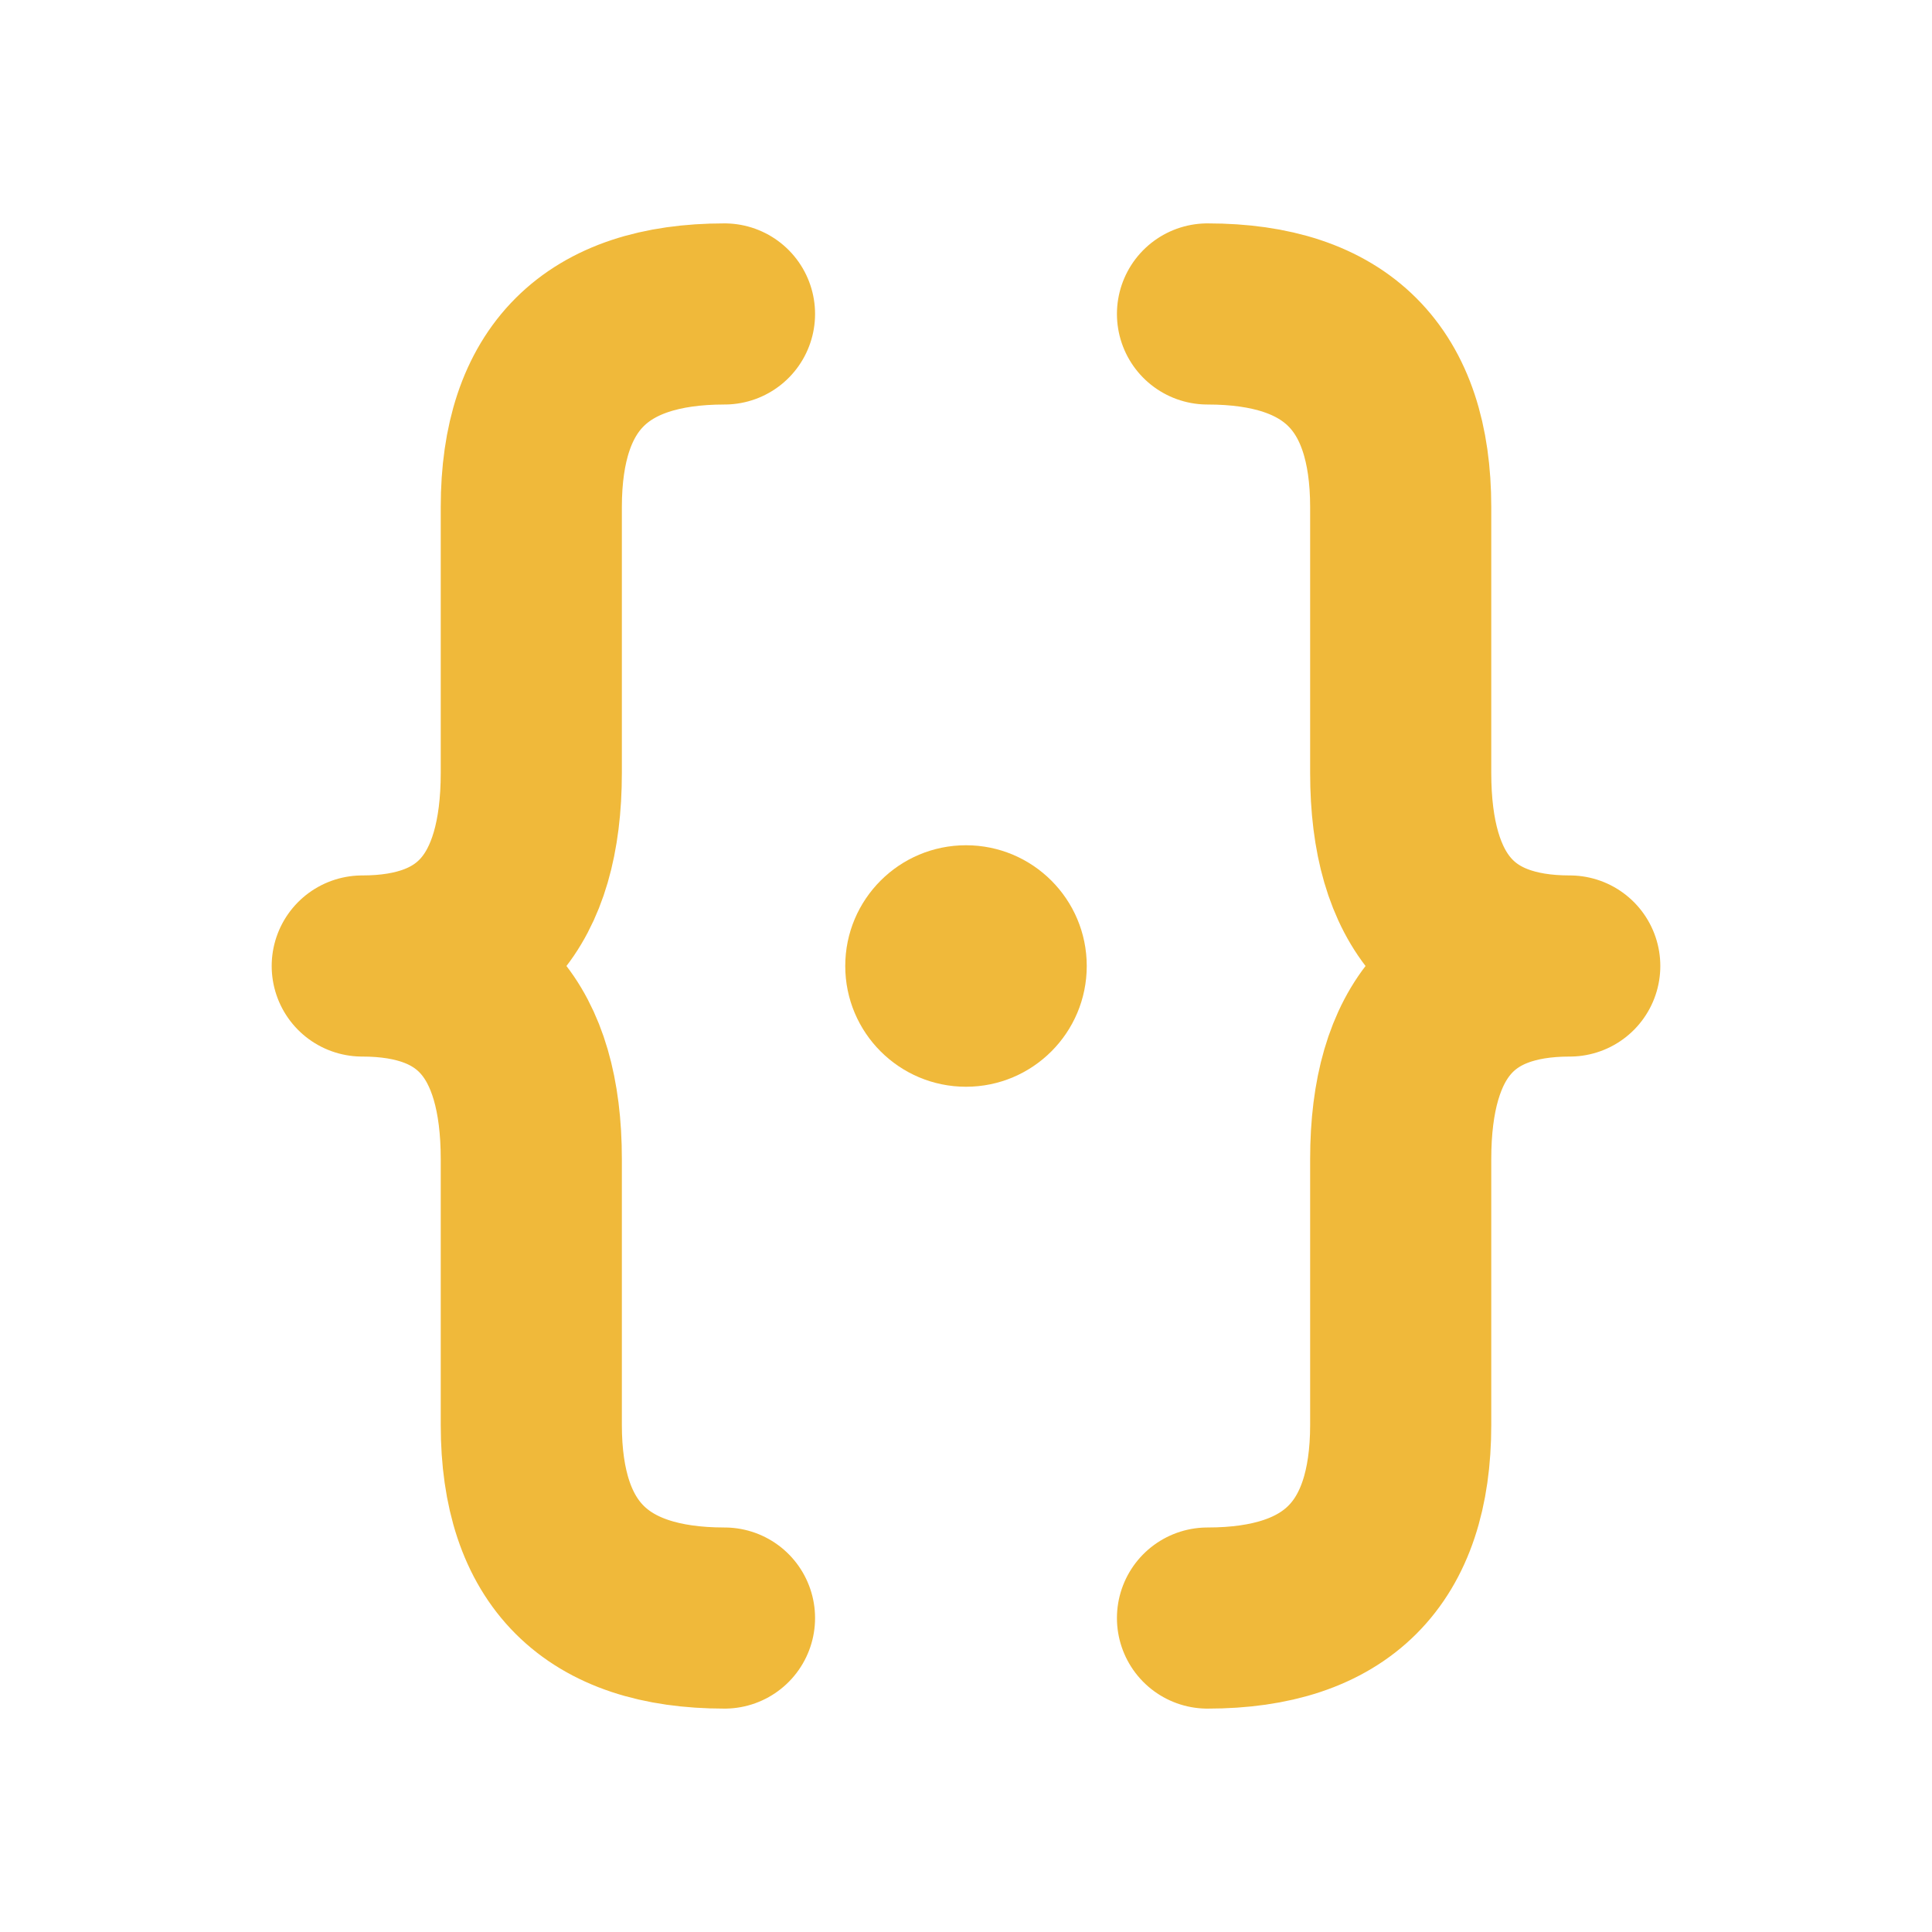
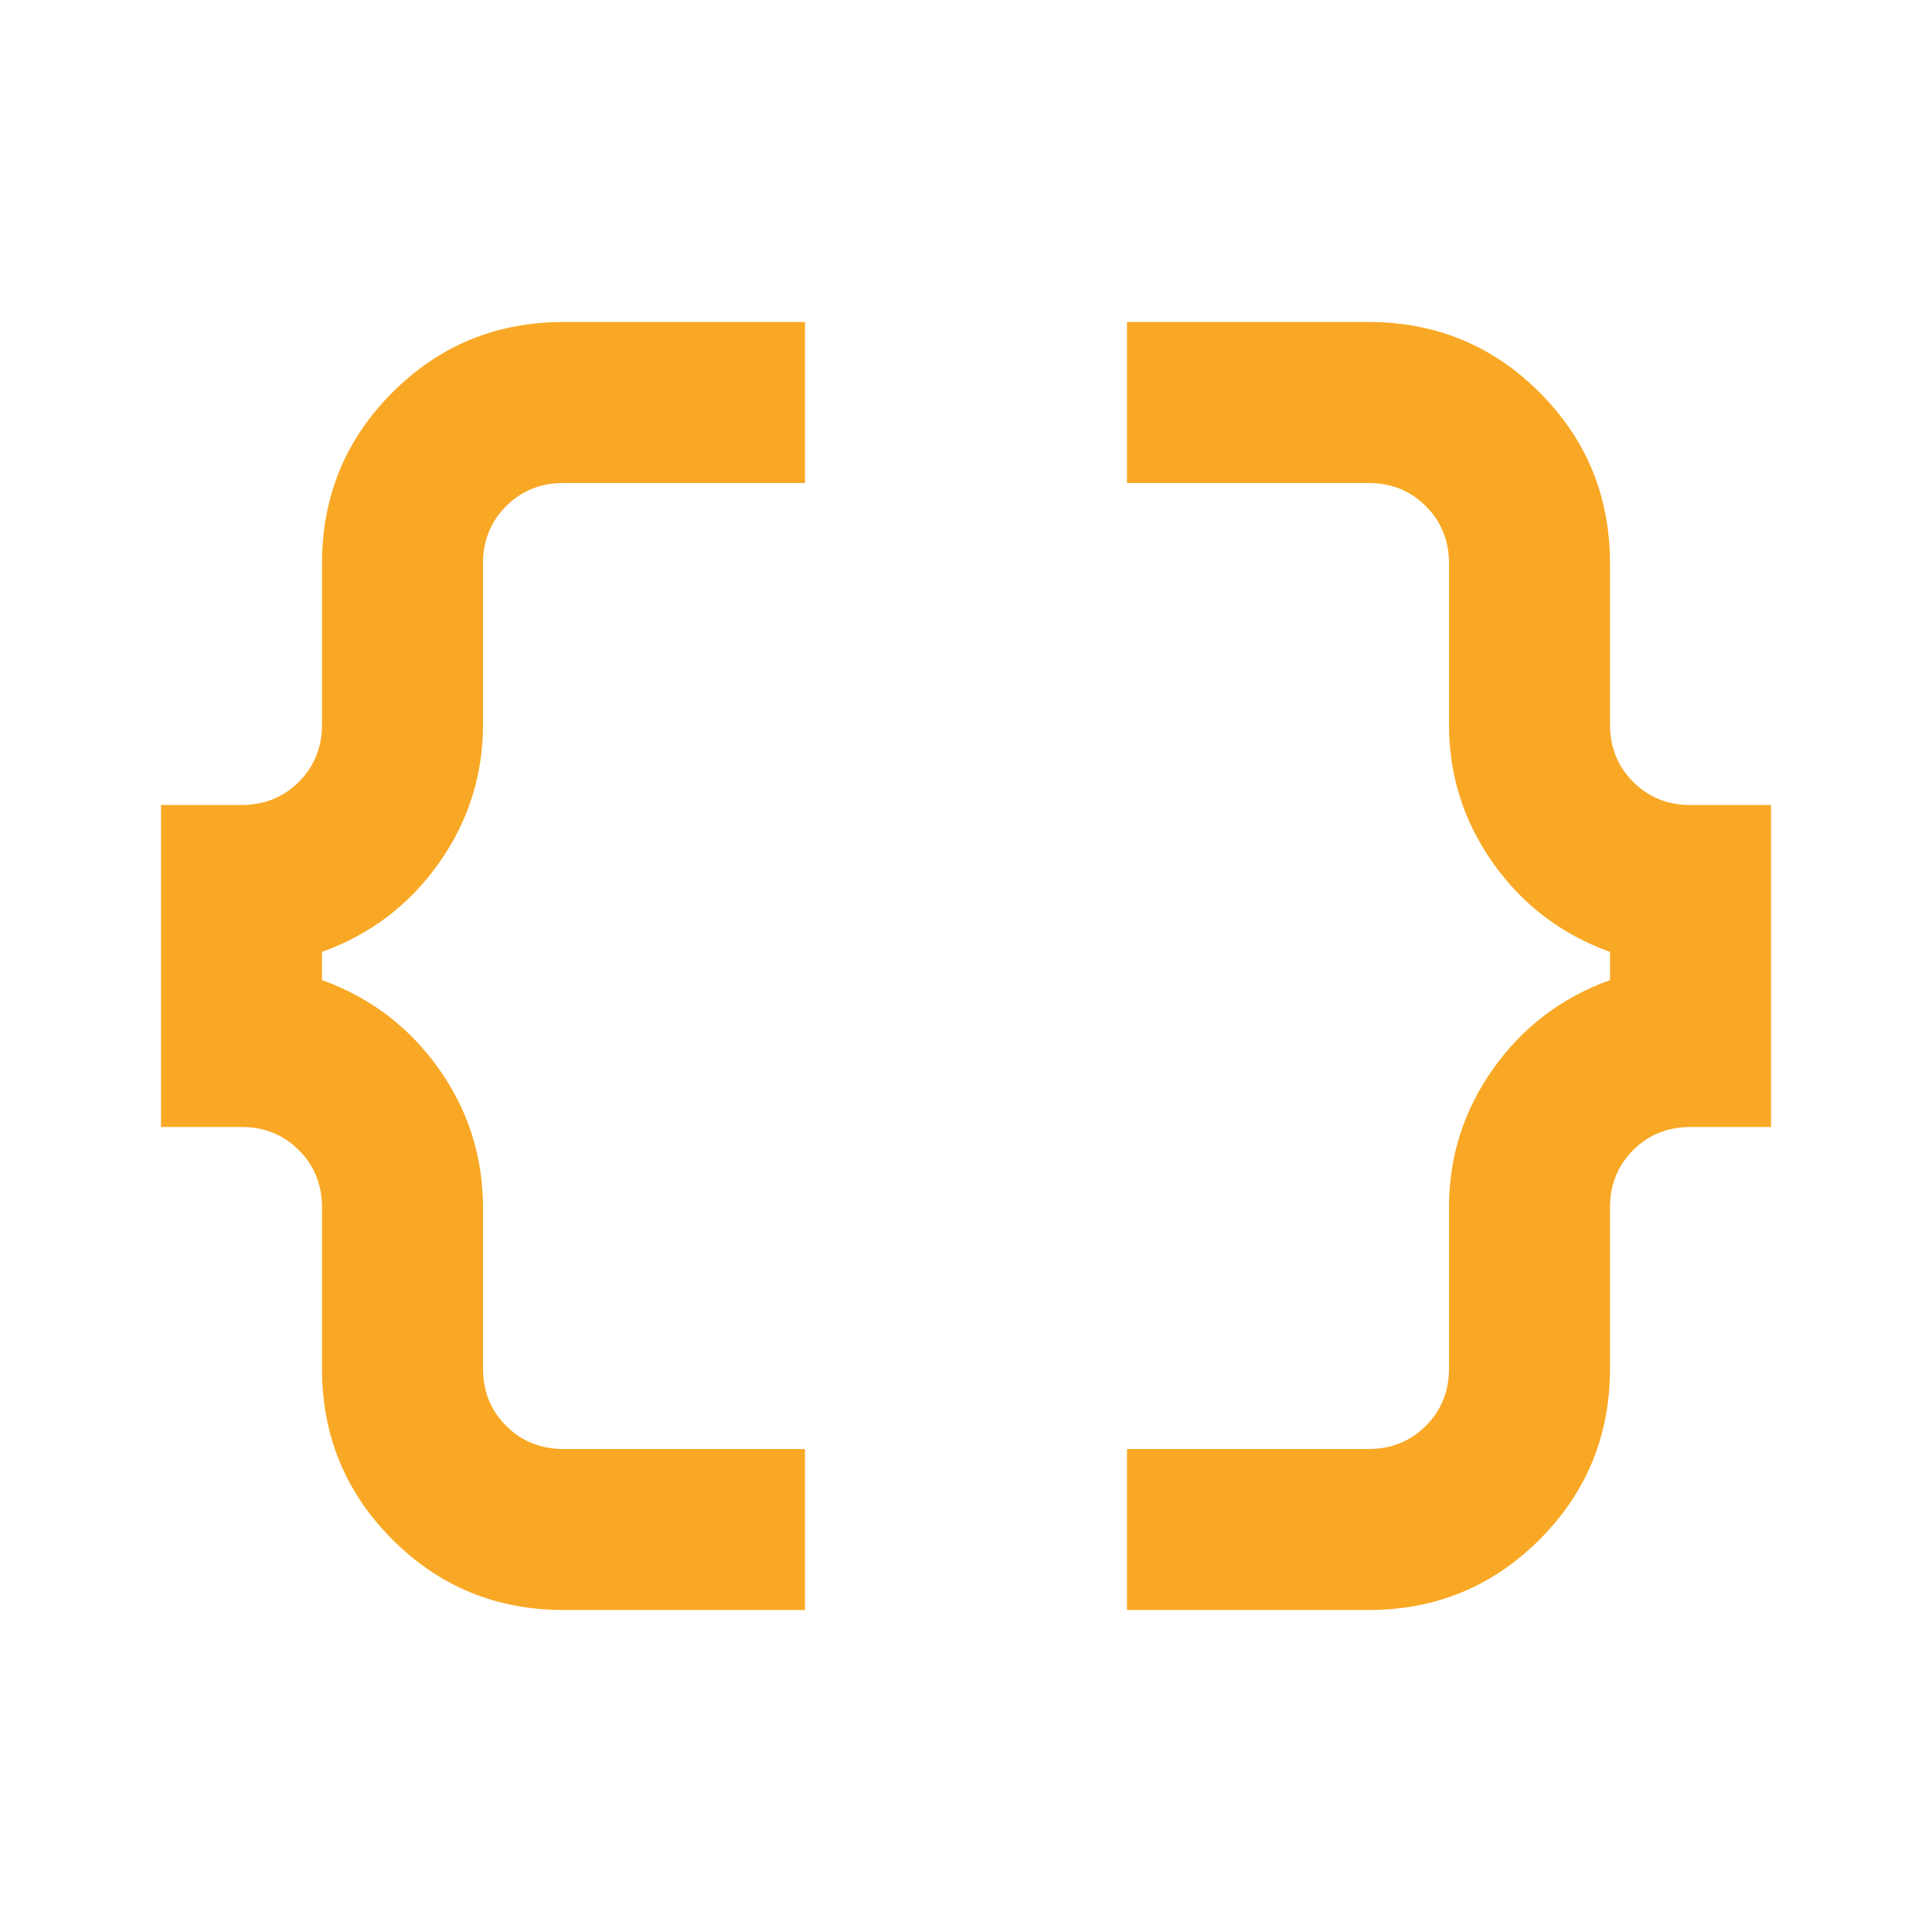
- <svg xmlns="http://www.w3.org/2000/svg" width="32" height="32" viewBox="0 0 16 16">
-   <path fill="none" stroke="#F0B93A" stroke-linecap="round" stroke-linejoin="round" stroke-width="1.5" d="M6 2.6q-1.6 0-1.6 1.6v2.2Q4.4 8 3 8q1.4 0 1.4 1.6v2.2q0 1.6 1.6 1.6m4-10.8q1.6 0 1.6 1.6v2.2Q11.6 8 13 8q-1.4 0-1.4 1.6v2.2q0 1.6-1.6 1.6" />
-   <circle cx="8" cy="8" r="1" fill="#F0B93A" />
+ <svg xmlns="http://www.w3.org/2000/svg" width="32" height="32" viewBox="0 -960 960 960">
+   <path fill="#f9a825" d="M560-160v-80h120q17 0 28.5-11.5T720-280v-80q0-38 22-69t58-44v-14q-36-13-58-44t-22-69v-80q0-17-11.5-28.5T680-720H560v-80h120q50 0 85 35t35 85v80q0 17 11.5 28.5T840-560h40v160h-40q-17 0-28.5 11.5T800-360v80q0 50-35 85t-85 35zm-280 0q-50 0-85-35t-35-85v-80q0-17-11.5-28.5T120-400H80v-160h40q17 0 28.5-11.5T160-600v-80q0-50 35-85t85-35h120v80H280q-17 0-28.5 11.5T240-680v80q0 38-22 69t-58 44v14q36 13 58 44t22 69v80q0 17 11.5 28.5T280-240h120v80z" />
</svg>
